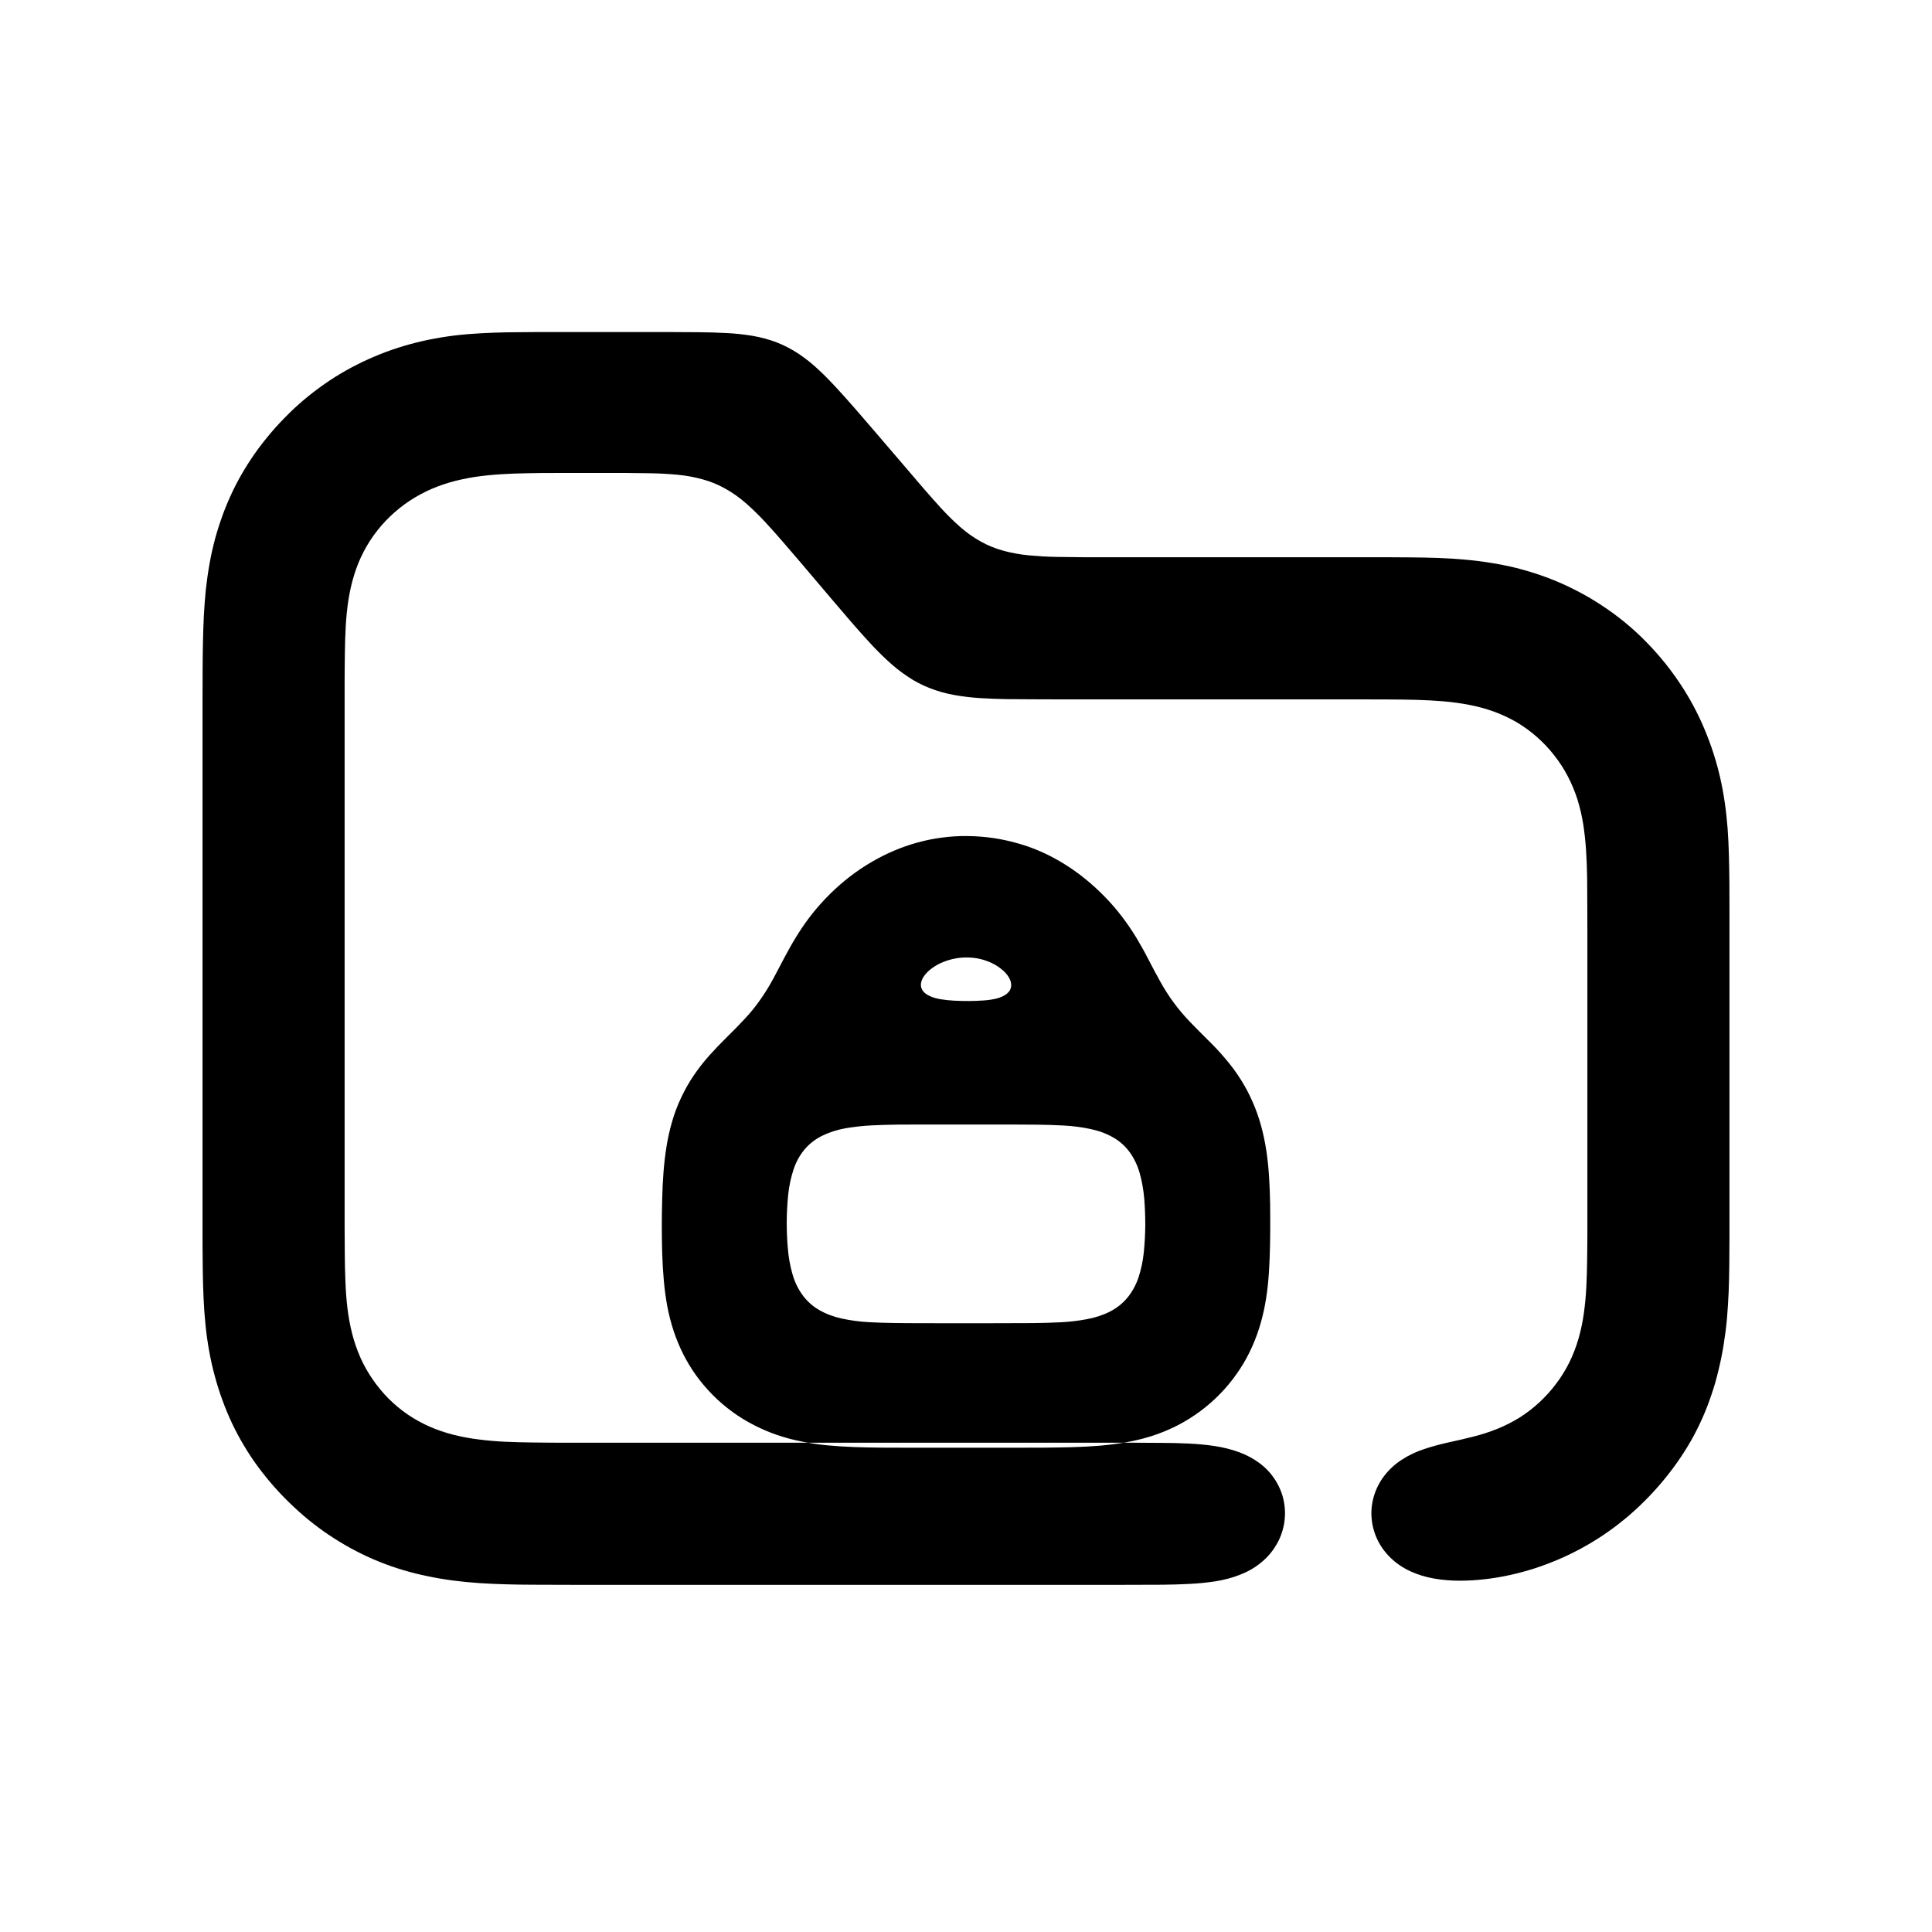
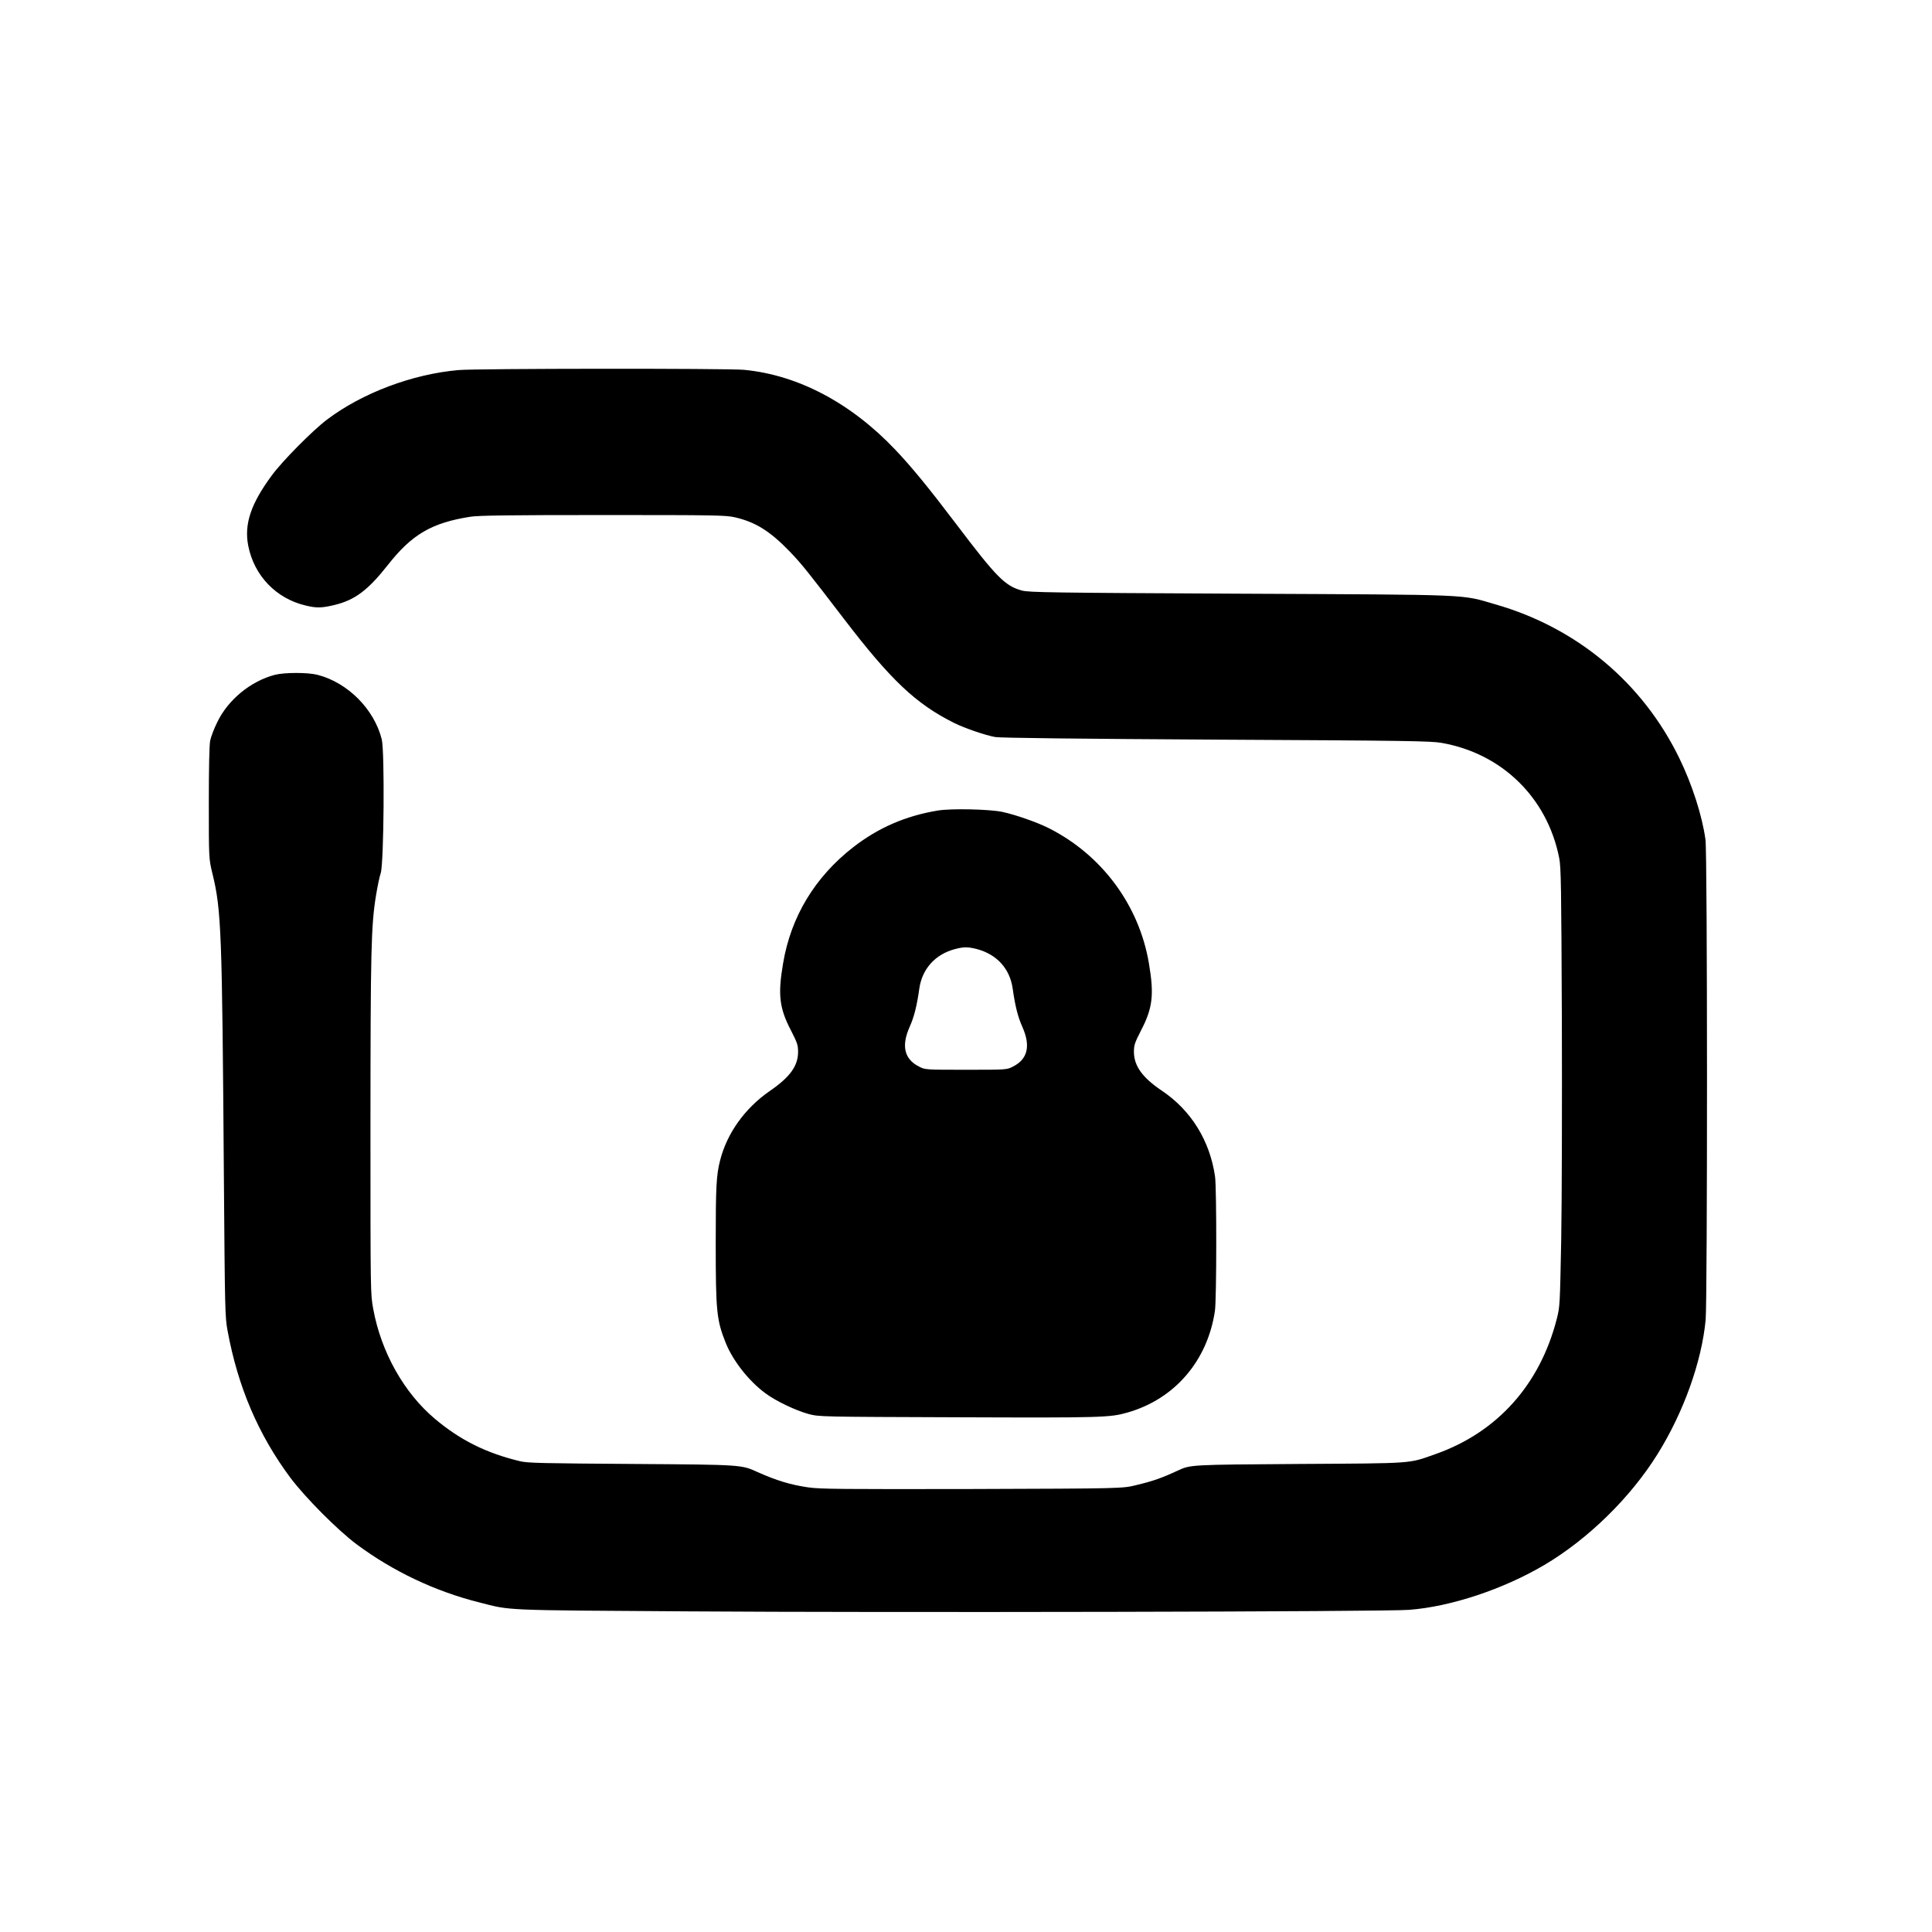
<svg xmlns="http://www.w3.org/2000/svg" width="24" height="24" viewBox="0 0 24 24" fill="none">
-   <path fill="currentColor" fill-rule="evenodd" d="M5.973 4.140C5.862 4.146 5.753 4.155 5.645 4.168C5.537 4.181 5.431 4.199 5.327 4.220C5.223 4.241 5.120 4.267 5.019 4.297C4.918 4.327 4.819 4.361 4.722 4.400C4.625 4.439 4.529 4.481 4.436 4.529C4.342 4.576 4.251 4.628 4.161 4.684C4.071 4.741 3.984 4.802 3.898 4.868C3.813 4.933 3.731 5.003 3.651 5.077C3.572 5.152 3.496 5.229 3.423 5.310C3.351 5.391 3.283 5.475 3.218 5.561C3.154 5.647 3.095 5.736 3.040 5.826C2.985 5.917 2.935 6.009 2.890 6.103C2.845 6.198 2.804 6.294 2.768 6.392C2.732 6.491 2.700 6.591 2.672 6.692C2.645 6.794 2.621 6.898 2.603 7.003C2.584 7.109 2.569 7.216 2.557 7.324C2.546 7.433 2.538 7.542 2.532 7.653C2.527 7.764 2.523 7.876 2.521 7.988C2.519 8.101 2.517 8.213 2.517 8.326C2.516 8.439 2.516 8.552 2.516 8.665C2.516 8.778 2.516 8.892 2.516 9.005C2.516 9.118 2.516 9.231 2.516 9.344C2.516 9.458 2.516 9.571 2.516 9.684C2.516 9.797 2.516 9.911 2.516 10.024C2.516 10.137 2.516 10.250 2.516 10.363C2.516 10.477 2.516 10.590 2.516 10.703C2.516 10.816 2.516 10.929 2.516 11.043C2.516 11.156 2.516 11.269 2.516 11.382C2.516 11.495 2.516 11.609 2.516 11.722C2.516 11.835 2.516 11.948 2.516 12.061C2.516 12.175 2.516 12.288 2.516 12.401C2.516 12.514 2.516 12.627 2.516 12.741C2.516 12.854 2.516 12.967 2.516 13.080C2.516 13.193 2.516 13.307 2.516 13.420C2.516 13.533 2.516 13.646 2.516 13.759C2.516 13.873 2.516 13.986 2.516 14.099C2.516 14.212 2.516 14.325 2.516 14.439C2.516 14.552 2.516 14.665 2.516 14.778C2.516 14.892 2.516 15.005 2.516 15.118C2.516 15.231 2.516 15.344 2.516 15.457C2.517 15.570 2.518 15.683 2.519 15.796C2.521 15.908 2.524 16.020 2.529 16.131C2.534 16.242 2.542 16.352 2.553 16.461C2.564 16.569 2.579 16.676 2.598 16.782C2.617 16.887 2.640 16.991 2.668 17.093C2.695 17.194 2.727 17.295 2.763 17.393C2.798 17.491 2.839 17.588 2.883 17.682C2.928 17.777 2.978 17.870 3.032 17.960C3.086 18.051 3.145 18.140 3.209 18.226C3.273 18.312 3.341 18.396 3.413 18.477C3.486 18.559 3.562 18.637 3.641 18.711C3.720 18.786 3.802 18.857 3.887 18.923C3.972 18.990 4.059 19.052 4.149 19.109C4.238 19.166 4.329 19.219 4.422 19.267C4.516 19.316 4.611 19.360 4.708 19.399C4.805 19.438 4.904 19.473 5.004 19.503C5.105 19.533 5.207 19.559 5.312 19.580C5.416 19.602 5.522 19.620 5.629 19.634C5.737 19.648 5.845 19.658 5.956 19.666C6.066 19.673 6.177 19.678 6.289 19.681C6.401 19.684 6.513 19.686 6.626 19.686C6.739 19.687 6.852 19.687 6.965 19.687C7.079 19.687 7.192 19.688 7.305 19.688C7.418 19.688 7.531 19.688 7.645 19.688C7.758 19.688 7.871 19.688 7.984 19.688C8.097 19.688 8.211 19.688 8.324 19.688C8.437 19.688 8.550 19.688 8.663 19.688C8.777 19.688 8.890 19.688 9.003 19.688C9.116 19.688 9.229 19.688 9.343 19.688C9.456 19.688 9.569 19.688 9.682 19.688C9.795 19.688 9.909 19.688 10.022 19.688C10.135 19.688 10.248 19.688 10.361 19.688C10.475 19.688 10.588 19.688 10.701 19.688C10.814 19.688 10.928 19.688 11.041 19.688C11.154 19.688 11.267 19.688 11.380 19.688C11.494 19.688 11.607 19.688 11.720 19.688C11.833 19.688 11.946 19.688 12.060 19.688C12.173 19.688 12.286 19.688 12.399 19.688C12.512 19.688 12.626 19.688 12.739 19.688C12.852 19.688 12.965 19.688 13.078 19.688C13.192 19.688 13.305 19.688 13.418 19.688C13.531 19.688 13.644 19.688 13.758 19.688C13.871 19.688 13.984 19.687 14.097 19.687C14.210 19.687 14.323 19.687 14.436 19.686C14.549 19.685 14.661 19.682 14.772 19.676C14.883 19.671 14.991 19.660 15.097 19.644C15.203 19.627 15.304 19.601 15.399 19.564C15.495 19.527 15.581 19.479 15.658 19.417C15.734 19.356 15.798 19.285 15.848 19.202C15.899 19.120 15.932 19.031 15.950 18.937C15.967 18.842 15.967 18.748 15.949 18.654C15.931 18.559 15.896 18.472 15.845 18.391C15.794 18.309 15.730 18.239 15.652 18.180C15.574 18.121 15.487 18.074 15.391 18.039C15.295 18.004 15.194 17.979 15.087 17.963C14.981 17.947 14.872 17.937 14.761 17.932C14.650 17.927 14.538 17.924 14.425 17.924C14.312 17.923 14.199 17.922 14.086 17.922C13.973 17.922 13.860 17.922 13.746 17.922C13.633 17.922 13.520 17.922 13.407 17.922C13.293 17.922 13.180 17.922 13.067 17.922C12.954 17.922 12.841 17.922 12.727 17.922C12.614 17.922 12.501 17.922 12.388 17.922C12.275 17.922 12.161 17.922 12.048 17.922C11.935 17.922 11.822 17.922 11.709 17.922C11.595 17.922 11.482 17.922 11.369 17.922C11.256 17.922 11.143 17.922 11.029 17.922C10.916 17.922 10.803 17.922 10.690 17.922C10.577 17.922 10.463 17.922 10.350 17.922C10.237 17.922 10.124 17.922 10.011 17.922C9.897 17.922 9.784 17.922 9.671 17.922C9.558 17.922 9.445 17.922 9.331 17.922C9.218 17.922 9.105 17.922 8.992 17.922C8.879 17.922 8.765 17.922 8.652 17.922C8.539 17.922 8.426 17.922 8.312 17.922C8.199 17.922 8.086 17.922 7.973 17.922C7.860 17.922 7.746 17.922 7.633 17.922C7.520 17.922 7.407 17.922 7.294 17.922C7.180 17.922 7.067 17.922 6.954 17.922C6.841 17.921 6.728 17.921 6.615 17.919C6.503 17.918 6.391 17.915 6.280 17.910C6.169 17.905 6.059 17.896 5.952 17.882C5.844 17.869 5.739 17.850 5.636 17.824C5.534 17.798 5.435 17.765 5.339 17.723C5.244 17.681 5.153 17.631 5.067 17.573C4.981 17.514 4.901 17.448 4.827 17.374C4.753 17.299 4.687 17.219 4.628 17.133C4.569 17.047 4.518 16.957 4.476 16.862C4.434 16.766 4.400 16.668 4.374 16.565C4.348 16.463 4.329 16.358 4.316 16.250C4.303 16.142 4.295 16.032 4.291 15.920C4.286 15.809 4.284 15.697 4.283 15.584C4.282 15.471 4.281 15.358 4.281 15.245C4.281 15.132 4.281 15.019 4.281 14.905C4.281 14.792 4.281 14.679 4.281 14.566C4.281 14.453 4.281 14.339 4.281 14.226C4.281 14.113 4.281 14.000 4.281 13.887C4.281 13.773 4.281 13.660 4.281 13.547C4.281 13.434 4.281 13.321 4.281 13.207C4.281 13.094 4.281 12.981 4.281 12.868C4.281 12.755 4.281 12.641 4.281 12.528C4.281 12.415 4.281 12.302 4.281 12.189C4.281 12.075 4.281 11.962 4.281 11.849C4.281 11.736 4.281 11.623 4.281 11.509C4.281 11.396 4.281 11.283 4.281 11.170C4.281 11.057 4.281 10.943 4.281 10.830C4.281 10.717 4.281 10.604 4.281 10.491C4.281 10.377 4.281 10.264 4.281 10.151C4.281 10.038 4.281 9.924 4.281 9.811C4.281 9.698 4.281 9.585 4.281 9.472C4.281 9.358 4.281 9.245 4.281 9.132C4.281 9.019 4.281 8.906 4.281 8.792C4.281 8.679 4.281 8.566 4.281 8.453C4.282 8.340 4.282 8.227 4.284 8.114C4.285 8.002 4.289 7.890 4.295 7.779C4.301 7.669 4.312 7.560 4.328 7.454C4.345 7.347 4.368 7.244 4.399 7.143C4.430 7.043 4.469 6.946 4.517 6.854C4.565 6.762 4.621 6.674 4.686 6.592C4.750 6.510 4.822 6.434 4.901 6.365C4.980 6.295 5.064 6.234 5.154 6.180C5.243 6.127 5.337 6.081 5.434 6.044C5.532 6.007 5.633 5.977 5.737 5.955C5.841 5.932 5.947 5.916 6.056 5.905C6.164 5.894 6.275 5.887 6.386 5.883C6.498 5.880 6.610 5.877 6.723 5.876C6.836 5.876 6.949 5.875 7.062 5.875C7.175 5.875 7.289 5.875 7.402 5.875C7.515 5.875 7.628 5.875 7.741 5.875C7.854 5.876 7.967 5.877 8.079 5.879C8.192 5.881 8.302 5.887 8.411 5.897C8.520 5.907 8.625 5.926 8.726 5.954C8.827 5.981 8.923 6.021 9.013 6.072C9.103 6.122 9.188 6.183 9.268 6.253C9.348 6.323 9.425 6.399 9.500 6.479C9.574 6.559 9.647 6.640 9.719 6.724C9.791 6.807 9.863 6.890 9.934 6.974C10.005 7.058 10.076 7.141 10.147 7.225C10.218 7.309 10.289 7.393 10.360 7.476C10.431 7.560 10.503 7.644 10.575 7.727C10.647 7.810 10.720 7.892 10.794 7.973C10.868 8.054 10.944 8.131 11.023 8.204C11.102 8.278 11.185 8.344 11.272 8.402C11.358 8.461 11.450 8.509 11.547 8.547C11.644 8.585 11.745 8.614 11.850 8.633C11.955 8.652 12.063 8.665 12.173 8.672C12.283 8.679 12.395 8.683 12.508 8.685C12.620 8.686 12.733 8.687 12.846 8.687C12.959 8.687 13.072 8.688 13.186 8.688C13.299 8.688 13.412 8.688 13.525 8.688C13.638 8.688 13.752 8.688 13.865 8.688C13.978 8.688 14.091 8.688 14.204 8.688C14.318 8.688 14.431 8.688 14.544 8.688C14.657 8.688 14.770 8.688 14.884 8.688C14.997 8.688 15.110 8.688 15.223 8.688C15.336 8.688 15.450 8.688 15.563 8.688C15.676 8.688 15.789 8.688 15.902 8.688C16.016 8.688 16.129 8.688 16.242 8.688C16.355 8.688 16.469 8.688 16.582 8.688C16.695 8.688 16.808 8.688 16.921 8.688C17.034 8.688 17.148 8.688 17.260 8.689C17.373 8.689 17.486 8.691 17.598 8.694C17.710 8.697 17.821 8.703 17.930 8.712C18.039 8.721 18.147 8.736 18.251 8.756C18.356 8.776 18.458 8.804 18.556 8.839C18.655 8.875 18.749 8.919 18.839 8.971C18.928 9.024 19.013 9.085 19.091 9.154C19.170 9.224 19.242 9.299 19.306 9.382C19.371 9.464 19.428 9.551 19.476 9.644C19.524 9.736 19.564 9.832 19.596 9.932C19.627 10.032 19.651 10.136 19.668 10.242C19.684 10.348 19.696 10.457 19.703 10.567C19.710 10.677 19.714 10.789 19.716 10.901C19.717 11.014 19.718 11.127 19.718 11.240C19.719 11.353 19.719 11.466 19.719 11.579C19.719 11.692 19.719 11.806 19.719 11.919C19.719 12.032 19.719 12.145 19.719 12.258C19.719 12.372 19.719 12.485 19.719 12.598C19.719 12.711 19.719 12.824 19.719 12.938C19.719 13.051 19.719 13.164 19.719 13.277C19.719 13.391 19.719 13.504 19.719 13.617C19.719 13.730 19.719 13.843 19.719 13.957C19.719 14.070 19.719 14.183 19.719 14.296C19.719 14.409 19.719 14.523 19.719 14.636C19.719 14.749 19.719 14.862 19.719 14.975C19.719 15.089 19.719 15.202 19.719 15.315C19.718 15.428 19.718 15.541 19.716 15.654C19.715 15.766 19.711 15.878 19.706 15.989C19.700 16.100 19.690 16.209 19.675 16.316C19.660 16.423 19.638 16.527 19.609 16.628C19.580 16.729 19.543 16.826 19.497 16.920C19.451 17.013 19.397 17.102 19.334 17.185C19.272 17.269 19.202 17.346 19.125 17.418C19.049 17.489 18.967 17.552 18.879 17.608C18.791 17.663 18.698 17.710 18.602 17.749C18.505 17.788 18.406 17.820 18.303 17.846C18.201 17.872 18.097 17.896 17.994 17.918C17.890 17.941 17.789 17.968 17.691 18.001C17.593 18.033 17.502 18.076 17.419 18.130C17.335 18.183 17.264 18.247 17.204 18.323C17.144 18.398 17.100 18.482 17.071 18.573C17.042 18.664 17.031 18.758 17.038 18.853C17.045 18.949 17.070 19.040 17.111 19.127C17.153 19.213 17.209 19.290 17.280 19.357C17.350 19.424 17.431 19.478 17.522 19.520C17.613 19.561 17.710 19.591 17.813 19.609C17.916 19.627 18.021 19.636 18.129 19.636C18.236 19.636 18.343 19.630 18.450 19.617C18.556 19.605 18.661 19.587 18.765 19.564C18.869 19.541 18.970 19.513 19.070 19.481C19.170 19.448 19.268 19.411 19.364 19.370C19.460 19.329 19.554 19.283 19.646 19.233C19.739 19.182 19.829 19.128 19.918 19.068C20.006 19.009 20.092 18.945 20.176 18.876C20.260 18.808 20.340 18.735 20.418 18.658C20.496 18.581 20.570 18.501 20.640 18.418C20.710 18.335 20.776 18.250 20.837 18.163C20.899 18.075 20.956 17.985 21.008 17.894C21.060 17.802 21.107 17.708 21.149 17.613C21.192 17.517 21.229 17.419 21.262 17.320C21.296 17.221 21.325 17.119 21.349 17.016C21.374 16.914 21.395 16.809 21.412 16.703C21.429 16.597 21.443 16.489 21.453 16.380C21.462 16.271 21.469 16.160 21.474 16.049C21.478 15.938 21.481 15.826 21.482 15.713C21.483 15.600 21.484 15.487 21.484 15.374C21.484 15.261 21.484 15.148 21.484 15.035C21.484 14.921 21.484 14.808 21.484 14.695C21.484 14.582 21.484 14.469 21.484 14.355C21.484 14.242 21.484 14.129 21.484 14.016C21.484 13.903 21.484 13.789 21.484 13.676C21.484 13.563 21.484 13.450 21.484 13.337C21.484 13.223 21.484 13.110 21.484 12.997C21.484 12.884 21.484 12.771 21.484 12.657C21.484 12.544 21.484 12.431 21.484 12.318C21.484 12.205 21.484 12.091 21.484 11.978C21.484 11.865 21.484 11.752 21.484 11.638C21.484 11.525 21.484 11.412 21.484 11.299C21.484 11.186 21.484 11.073 21.483 10.960C21.482 10.847 21.480 10.735 21.477 10.623C21.474 10.511 21.469 10.400 21.461 10.290C21.452 10.180 21.441 10.072 21.425 9.965C21.409 9.858 21.390 9.753 21.366 9.650C21.342 9.547 21.314 9.445 21.281 9.345C21.249 9.246 21.212 9.148 21.171 9.051C21.131 8.955 21.085 8.860 21.036 8.768C20.986 8.675 20.932 8.585 20.873 8.496C20.814 8.407 20.751 8.321 20.683 8.236C20.615 8.152 20.544 8.071 20.468 7.993C20.393 7.915 20.314 7.840 20.231 7.770C20.149 7.700 20.064 7.635 19.977 7.574C19.889 7.513 19.799 7.456 19.708 7.404C19.616 7.352 19.523 7.305 19.428 7.261C19.332 7.218 19.235 7.179 19.136 7.145C19.037 7.111 18.936 7.081 18.834 7.055C18.731 7.030 18.627 7.009 18.520 6.992C18.414 6.975 18.307 6.961 18.197 6.952C18.088 6.942 17.978 6.935 17.866 6.931C17.755 6.927 17.642 6.925 17.530 6.924C17.417 6.923 17.304 6.922 17.191 6.922C17.078 6.922 16.964 6.922 16.851 6.922C16.738 6.922 16.625 6.922 16.512 6.922C16.398 6.922 16.285 6.922 16.172 6.922C16.059 6.922 15.946 6.922 15.832 6.922C15.719 6.922 15.606 6.922 15.493 6.922C15.380 6.922 15.266 6.922 15.153 6.922C15.040 6.922 14.927 6.922 14.814 6.922C14.700 6.922 14.587 6.922 14.474 6.922C14.361 6.922 14.248 6.922 14.134 6.922C14.021 6.922 13.908 6.922 13.795 6.922C13.681 6.922 13.568 6.922 13.455 6.922C13.342 6.921 13.229 6.920 13.117 6.918C13.005 6.916 12.894 6.909 12.785 6.899C12.676 6.889 12.571 6.870 12.470 6.843C12.369 6.816 12.273 6.777 12.183 6.727C12.093 6.677 12.009 6.617 11.929 6.547C11.849 6.477 11.773 6.402 11.699 6.322C11.626 6.242 11.553 6.160 11.481 6.077C11.410 5.994 11.338 5.910 11.267 5.827C11.195 5.743 11.124 5.659 11.052 5.576C10.981 5.492 10.909 5.409 10.837 5.325C10.766 5.242 10.694 5.158 10.621 5.075C10.549 4.992 10.475 4.910 10.401 4.829C10.327 4.748 10.251 4.670 10.172 4.596C10.094 4.522 10.011 4.456 9.924 4.397C9.837 4.339 9.745 4.291 9.648 4.253C9.551 4.216 9.449 4.189 9.344 4.171C9.238 4.154 9.129 4.142 9.018 4.137C8.907 4.131 8.796 4.128 8.683 4.127C8.570 4.126 8.457 4.125 8.344 4.125C8.231 4.125 8.118 4.125 8.004 4.125C7.891 4.125 7.778 4.125 7.665 4.125C7.552 4.125 7.438 4.125 7.325 4.125C7.212 4.125 7.099 4.125 6.986 4.125C6.872 4.125 6.759 4.125 6.646 4.125C6.533 4.126 6.420 4.127 6.308 4.128C6.195 4.130 6.084 4.134 5.973 4.140Z M12.026 10.386C11.919 10.384 11.813 10.390 11.708 10.404C11.603 10.417 11.500 10.438 11.399 10.466C11.298 10.493 11.199 10.528 11.103 10.569C11.007 10.610 10.913 10.657 10.822 10.711C10.731 10.764 10.643 10.824 10.558 10.889C10.473 10.955 10.392 11.025 10.315 11.101C10.238 11.177 10.166 11.257 10.098 11.341C10.031 11.425 9.969 11.512 9.913 11.602C9.856 11.691 9.804 11.783 9.755 11.875C9.706 11.968 9.658 12.061 9.609 12.152C9.560 12.243 9.506 12.331 9.447 12.415C9.388 12.500 9.323 12.580 9.252 12.656C9.181 12.733 9.107 12.808 9.031 12.882C8.955 12.957 8.881 13.034 8.810 13.113C8.739 13.193 8.674 13.276 8.615 13.364C8.556 13.451 8.505 13.542 8.461 13.637C8.416 13.731 8.379 13.829 8.350 13.930C8.320 14.031 8.297 14.135 8.280 14.241C8.263 14.347 8.250 14.455 8.242 14.565C8.234 14.675 8.228 14.786 8.226 14.898C8.223 15.010 8.221 15.123 8.221 15.235C8.221 15.348 8.223 15.460 8.226 15.572C8.230 15.684 8.236 15.795 8.246 15.904C8.255 16.013 8.270 16.121 8.289 16.226C8.309 16.331 8.335 16.433 8.368 16.533C8.401 16.633 8.441 16.729 8.488 16.823C8.535 16.916 8.590 17.006 8.652 17.092C8.714 17.177 8.783 17.258 8.858 17.333C8.933 17.409 9.014 17.477 9.100 17.540C9.185 17.602 9.275 17.657 9.368 17.704C9.461 17.752 9.558 17.793 9.657 17.827C9.756 17.860 9.858 17.888 9.963 17.908C10.068 17.929 10.174 17.945 10.283 17.955C10.392 17.965 10.503 17.972 10.615 17.976C10.726 17.980 10.839 17.982 10.952 17.983C11.065 17.984 11.178 17.984 11.291 17.984C11.404 17.984 11.518 17.984 11.631 17.984C11.744 17.984 11.857 17.984 11.971 17.984C12.084 17.984 12.197 17.984 12.311 17.984C12.424 17.984 12.537 17.984 12.650 17.984C12.764 17.984 12.877 17.984 12.990 17.983C13.103 17.982 13.215 17.980 13.327 17.977C13.439 17.974 13.550 17.968 13.660 17.959C13.769 17.950 13.877 17.936 13.982 17.918C14.088 17.899 14.191 17.875 14.291 17.844C14.392 17.812 14.489 17.774 14.583 17.729C14.678 17.683 14.768 17.630 14.855 17.570C14.942 17.510 15.024 17.443 15.101 17.370C15.178 17.296 15.249 17.218 15.313 17.134C15.377 17.050 15.435 16.962 15.485 16.870C15.535 16.778 15.577 16.682 15.613 16.584C15.649 16.485 15.677 16.384 15.700 16.280C15.722 16.176 15.739 16.069 15.750 15.961C15.761 15.852 15.768 15.742 15.772 15.630C15.776 15.519 15.779 15.406 15.779 15.294C15.780 15.181 15.779 15.068 15.778 14.956C15.776 14.843 15.772 14.732 15.765 14.621C15.758 14.511 15.747 14.402 15.731 14.295C15.715 14.189 15.693 14.084 15.665 13.983C15.637 13.881 15.602 13.782 15.560 13.687C15.518 13.591 15.469 13.498 15.413 13.410C15.357 13.321 15.294 13.236 15.225 13.155C15.157 13.074 15.084 12.996 15.008 12.922C14.932 12.847 14.858 12.772 14.785 12.697C14.712 12.621 14.645 12.542 14.584 12.460C14.523 12.377 14.467 12.290 14.417 12.200C14.366 12.109 14.317 12.017 14.269 11.924C14.222 11.831 14.170 11.739 14.116 11.648C14.061 11.558 14.001 11.470 13.936 11.385C13.871 11.300 13.801 11.218 13.725 11.141C13.649 11.063 13.570 10.990 13.486 10.922C13.403 10.854 13.316 10.792 13.226 10.736C13.136 10.680 13.044 10.630 12.948 10.587C12.853 10.544 12.754 10.508 12.653 10.479C12.552 10.450 12.449 10.427 12.344 10.411C12.239 10.396 12.133 10.387 12.026 10.386Z M10.213 14.109C10.301 14.066 10.397 14.035 10.501 14.016C10.606 13.998 10.714 13.986 10.826 13.980C10.938 13.975 11.051 13.971 11.165 13.970C11.279 13.969 11.394 13.969 11.508 13.969C11.623 13.969 11.737 13.969 11.852 13.969C11.966 13.969 12.081 13.969 12.195 13.969C12.310 13.969 12.424 13.969 12.538 13.969C12.653 13.969 12.767 13.970 12.881 13.971C12.995 13.972 13.108 13.976 13.219 13.982C13.331 13.988 13.438 14.002 13.541 14.024C13.644 14.045 13.738 14.079 13.822 14.126C13.906 14.173 13.976 14.235 14.032 14.311C14.088 14.388 14.130 14.476 14.158 14.574C14.186 14.673 14.204 14.778 14.214 14.887C14.223 14.997 14.227 15.109 14.227 15.221C14.226 15.334 14.220 15.445 14.209 15.554C14.198 15.663 14.176 15.766 14.145 15.863C14.113 15.959 14.067 16.044 14.007 16.118C13.947 16.191 13.873 16.250 13.786 16.294C13.699 16.338 13.603 16.369 13.498 16.388C13.394 16.408 13.286 16.420 13.174 16.426C13.062 16.431 12.949 16.435 12.835 16.436C12.721 16.437 12.606 16.437 12.492 16.437C12.377 16.437 12.263 16.438 12.148 16.438C12.034 16.438 11.919 16.438 11.805 16.438C11.690 16.438 11.576 16.437 11.462 16.437C11.347 16.437 11.233 16.437 11.119 16.435C11.005 16.434 10.892 16.430 10.781 16.424C10.669 16.417 10.562 16.402 10.459 16.380C10.357 16.358 10.263 16.323 10.179 16.275C10.095 16.227 10.025 16.164 9.969 16.087C9.913 16.010 9.871 15.922 9.843 15.823C9.815 15.724 9.796 15.620 9.787 15.510C9.777 15.400 9.773 15.288 9.773 15.176C9.774 15.063 9.780 14.952 9.791 14.843C9.802 14.734 9.824 14.632 9.855 14.536C9.886 14.439 9.932 14.355 9.992 14.282C10.052 14.210 10.126 14.152 10.213 14.109Z M11.801 11.922C11.854 11.907 11.909 11.898 11.965 11.895C12.021 11.892 12.077 11.895 12.132 11.904C12.187 11.913 12.240 11.929 12.291 11.950C12.342 11.972 12.388 11.998 12.430 12.031C12.473 12.063 12.506 12.098 12.530 12.137C12.554 12.176 12.564 12.214 12.561 12.250C12.557 12.287 12.540 12.319 12.508 12.344C12.476 12.370 12.434 12.390 12.384 12.403C12.333 12.416 12.278 12.424 12.219 12.428C12.160 12.432 12.100 12.435 12.039 12.435C11.979 12.435 11.918 12.434 11.858 12.431C11.798 12.428 11.741 12.422 11.686 12.413C11.631 12.404 11.582 12.390 11.541 12.369C11.499 12.349 11.470 12.323 11.453 12.291C11.437 12.259 11.435 12.224 11.448 12.185C11.461 12.147 11.485 12.111 11.521 12.075C11.557 12.040 11.599 12.010 11.647 11.983C11.696 11.957 11.747 11.937 11.801 11.922Z" />
+   <path fill="currentColor" fill-rule="evenodd" d="M5.697 4.597C5.123 4.647 4.502 4.881 4.064 5.211C3.883 5.348 3.511 5.723 3.377 5.905C3.116 6.258 3.031 6.511 3.084 6.781C3.158 7.153 3.431 7.436 3.797 7.522C3.931 7.555 3.998 7.553 4.152 7.516C4.409 7.455 4.572 7.331 4.820 7.016C5.117 6.638 5.364 6.494 5.844 6.419C5.947 6.403 6.317 6.398 7.492 6.398C8.908 6.398 9.016 6.400 9.133 6.427C9.386 6.486 9.566 6.598 9.812 6.853C9.956 7.003 10.034 7.100 10.484 7.688C11.067 8.450 11.378 8.744 11.853 8.981C11.981 9.045 12.247 9.136 12.364 9.156C12.427 9.167 13.392 9.178 15.109 9.188C17.473 9.200 17.773 9.205 17.906 9.228C18.659 9.359 19.222 9.911 19.369 10.659C19.392 10.773 19.395 11.008 19.402 12.680C19.405 13.719 19.402 14.942 19.394 15.398C19.378 16.211 19.378 16.230 19.339 16.383C19.131 17.198 18.602 17.791 17.836 18.062C17.488 18.184 17.598 18.177 16.117 18.186C14.789 18.195 14.789 18.195 14.633 18.267C14.431 18.361 14.328 18.397 14.117 18.448C13.945 18.491 13.945 18.491 12.078 18.497C10.444 18.500 10.191 18.498 10.042 18.477C9.816 18.444 9.648 18.392 9.409 18.286C9.211 18.195 9.211 18.195 7.891 18.186C6.733 18.178 6.556 18.175 6.461 18.152C6.044 18.052 5.720 17.892 5.406 17.628C5.020 17.305 4.734 16.797 4.636 16.258C4.602 16.070 4.602 16.064 4.602 13.992C4.603 11.811 4.609 11.498 4.672 11.117C4.689 11.014 4.714 10.891 4.730 10.844C4.769 10.716 4.780 9.330 4.742 9.183C4.647 8.808 4.320 8.480 3.945 8.383C3.823 8.352 3.536 8.352 3.414 8.383C3.116 8.461 2.834 8.691 2.700 8.969C2.659 9.050 2.620 9.155 2.611 9.200C2.600 9.252 2.594 9.542 2.594 9.973C2.594 10.666 2.594 10.666 2.639 10.852C2.750 11.308 2.759 11.562 2.781 14.609C2.794 16.284 2.795 16.358 2.827 16.531C2.955 17.227 3.209 17.823 3.608 18.358C3.792 18.603 4.195 19.009 4.433 19.186C4.878 19.517 5.406 19.769 5.955 19.906C6.353 20.008 6.216 20.002 8.555 20.017C10.977 20.034 17.223 20.022 17.506 19.998C18.025 19.958 18.673 19.742 19.184 19.441C19.728 19.119 20.253 18.605 20.589 18.066C20.913 17.547 21.138 16.920 21.188 16.398C21.211 16.153 21.211 10.600 21.186 10.430C21.145 10.131 21.019 9.741 20.859 9.414C20.403 8.480 19.589 7.798 18.578 7.508C18.139 7.381 18.344 7.389 15.406 7.375C13.058 7.364 12.780 7.359 12.695 7.336C12.486 7.280 12.378 7.170 11.883 6.516C11.534 6.056 11.327 5.803 11.123 5.588C10.570 5.005 9.913 4.658 9.242 4.594C9.033 4.575 5.923 4.577 5.697 4.597Z M11.648 10.069C11.248 10.136 10.913 10.281 10.598 10.525C10.123 10.895 9.825 11.388 9.728 11.966C9.661 12.358 9.681 12.523 9.827 12.803C9.905 12.956 9.914 12.983 9.914 13.069C9.913 13.242 9.814 13.380 9.562 13.553C9.253 13.767 9.031 14.077 8.945 14.416C8.898 14.602 8.891 14.741 8.891 15.445C8.891 16.294 8.902 16.398 9.016 16.684C9.105 16.903 9.298 17.152 9.506 17.306C9.633 17.402 9.884 17.522 10.047 17.566C10.180 17.600 10.180 17.600 11.906 17.606C13.695 17.613 13.791 17.609 14.006 17.547C14.592 17.380 15.000 16.905 15.092 16.286C15.114 16.142 15.114 14.766 15.094 14.617C15.030 14.169 14.795 13.791 14.430 13.547C14.191 13.386 14.088 13.242 14.086 13.069C14.086 12.983 14.095 12.956 14.173 12.803C14.319 12.523 14.339 12.358 14.272 11.966C14.150 11.241 13.683 10.614 13.019 10.283C12.877 10.213 12.619 10.122 12.453 10.086C12.292 10.052 11.816 10.041 11.648 10.069ZM12.133 11.789C12.383 11.855 12.545 12.033 12.580 12.281C12.611 12.500 12.645 12.634 12.700 12.756C12.805 12.992 12.767 13.156 12.586 13.248C12.509 13.289 12.509 13.289 12.000 13.289C11.491 13.289 11.491 13.289 11.414 13.248C11.233 13.156 11.195 12.992 11.300 12.756C11.355 12.634 11.389 12.500 11.420 12.281C11.455 12.036 11.617 11.856 11.859 11.791C11.972 11.761 12.020 11.761 12.133 11.789Z" />
</svg>
